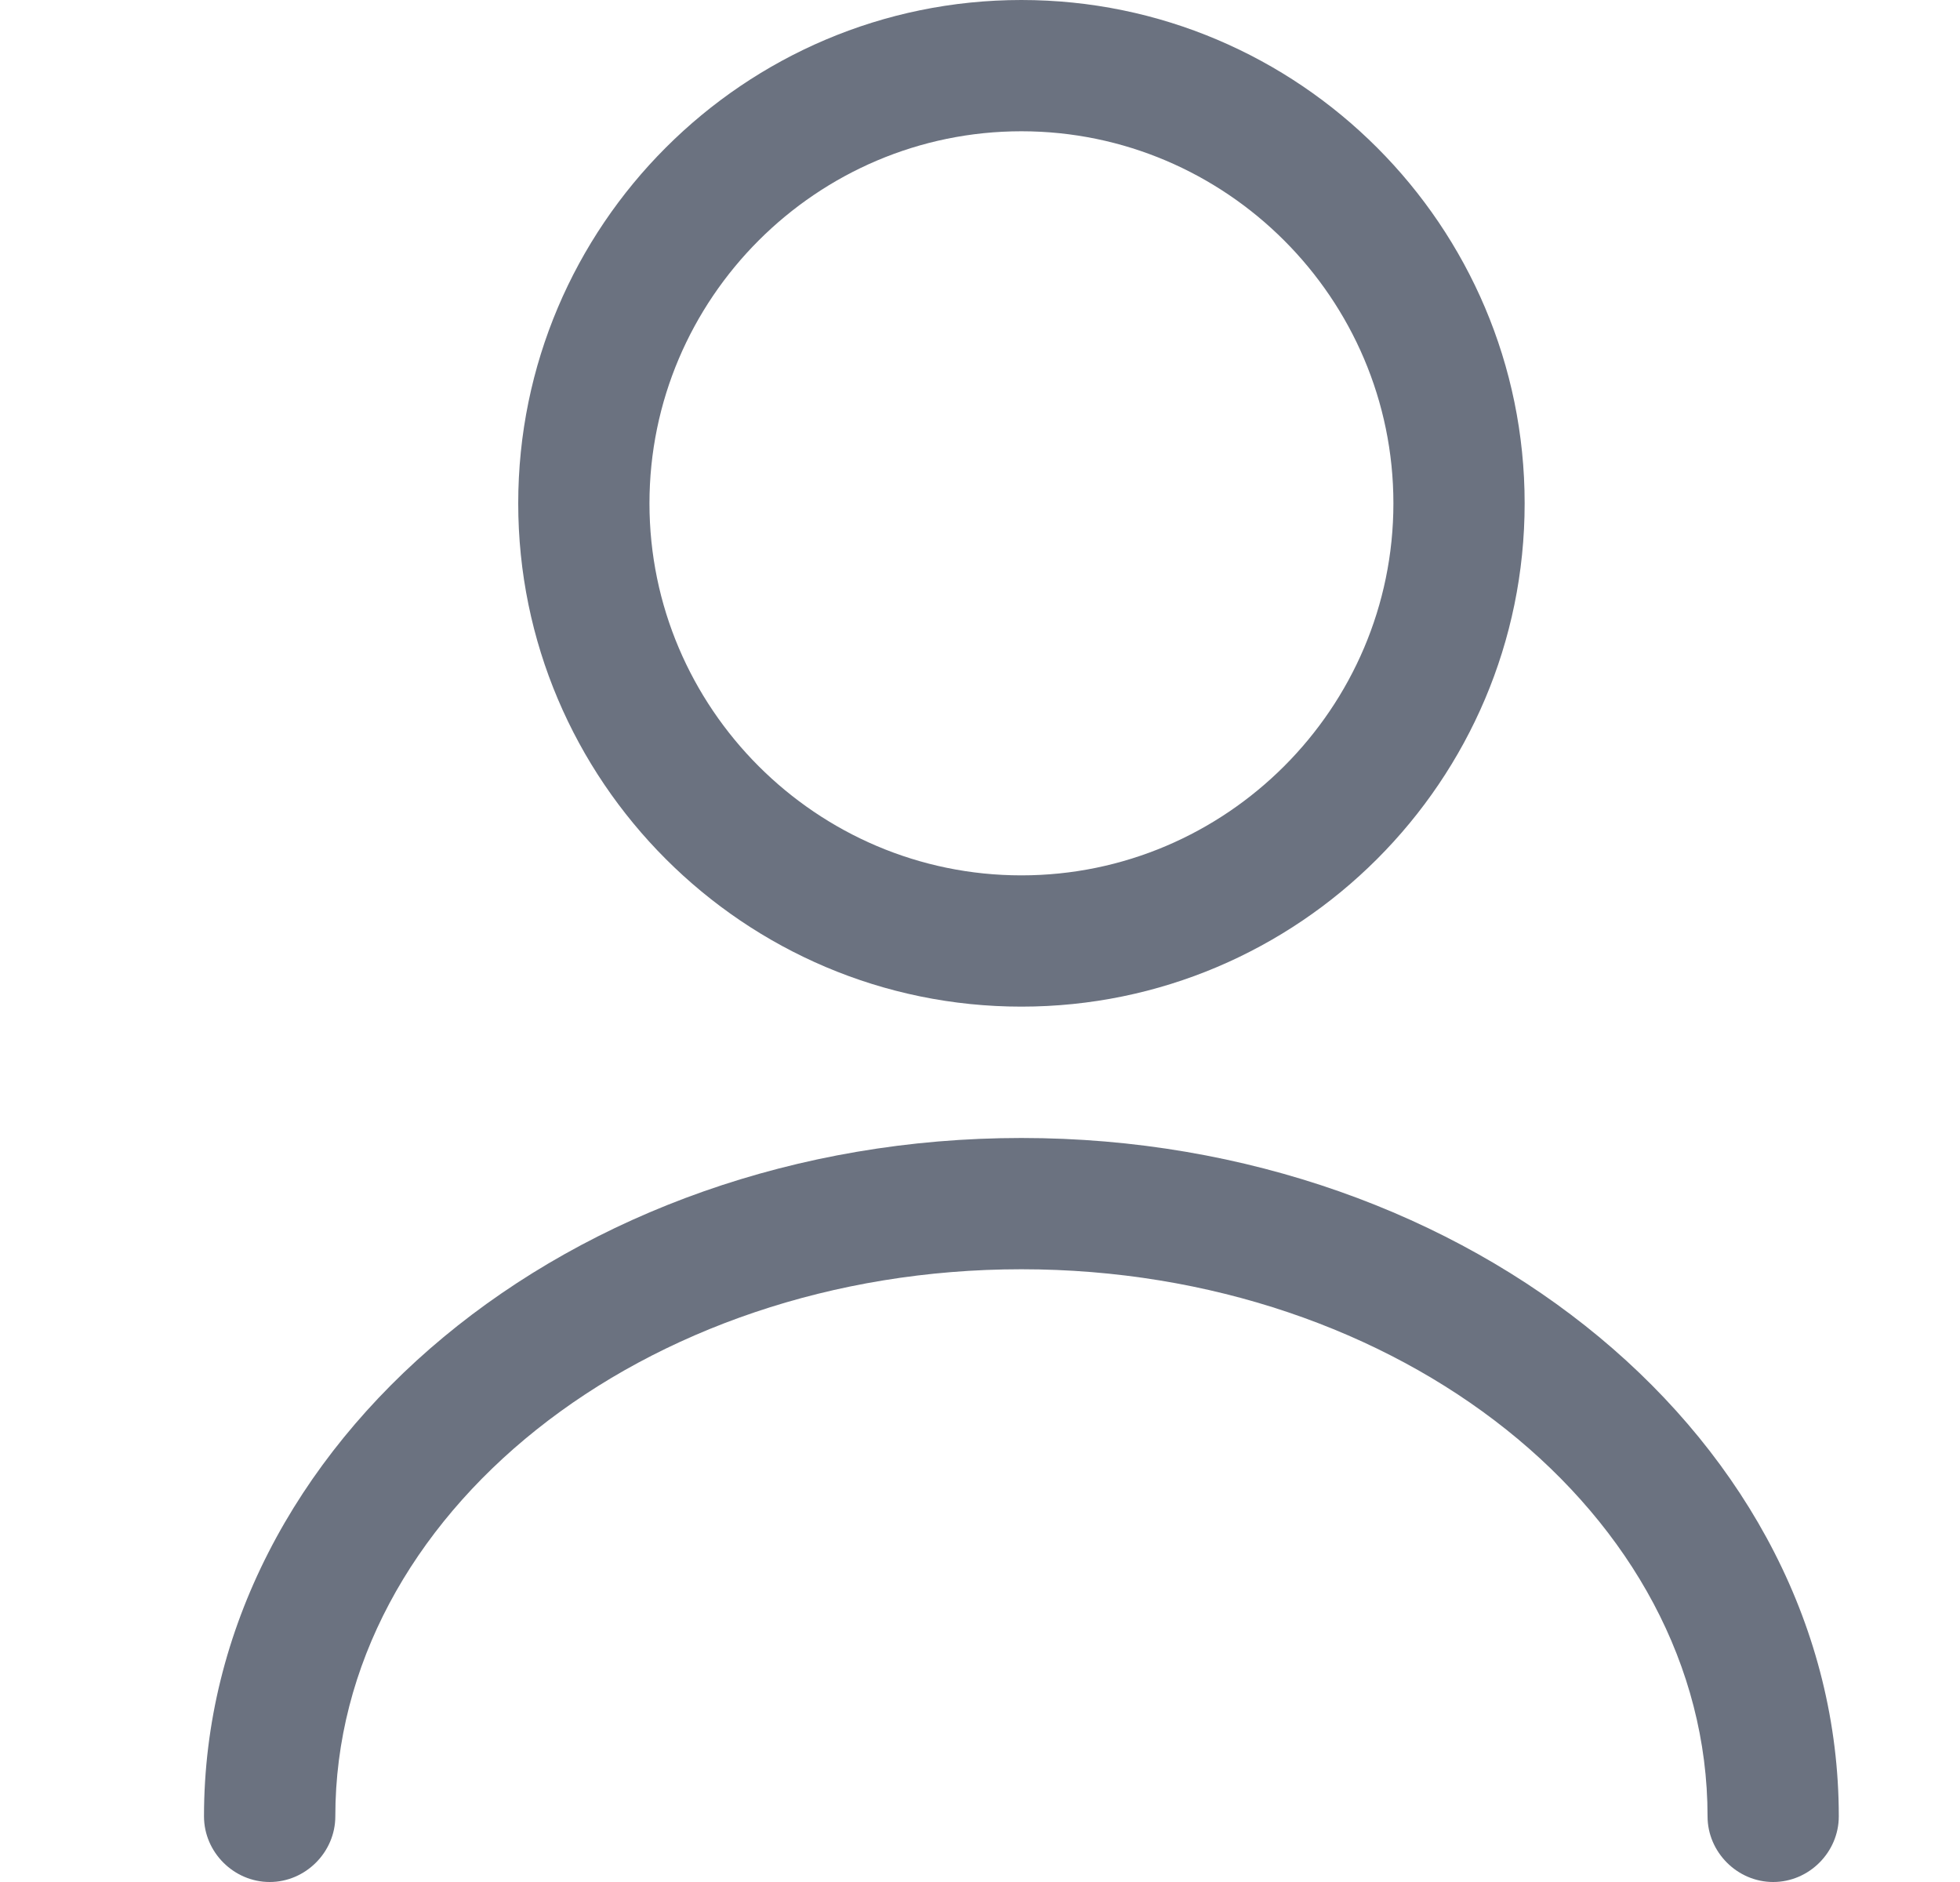
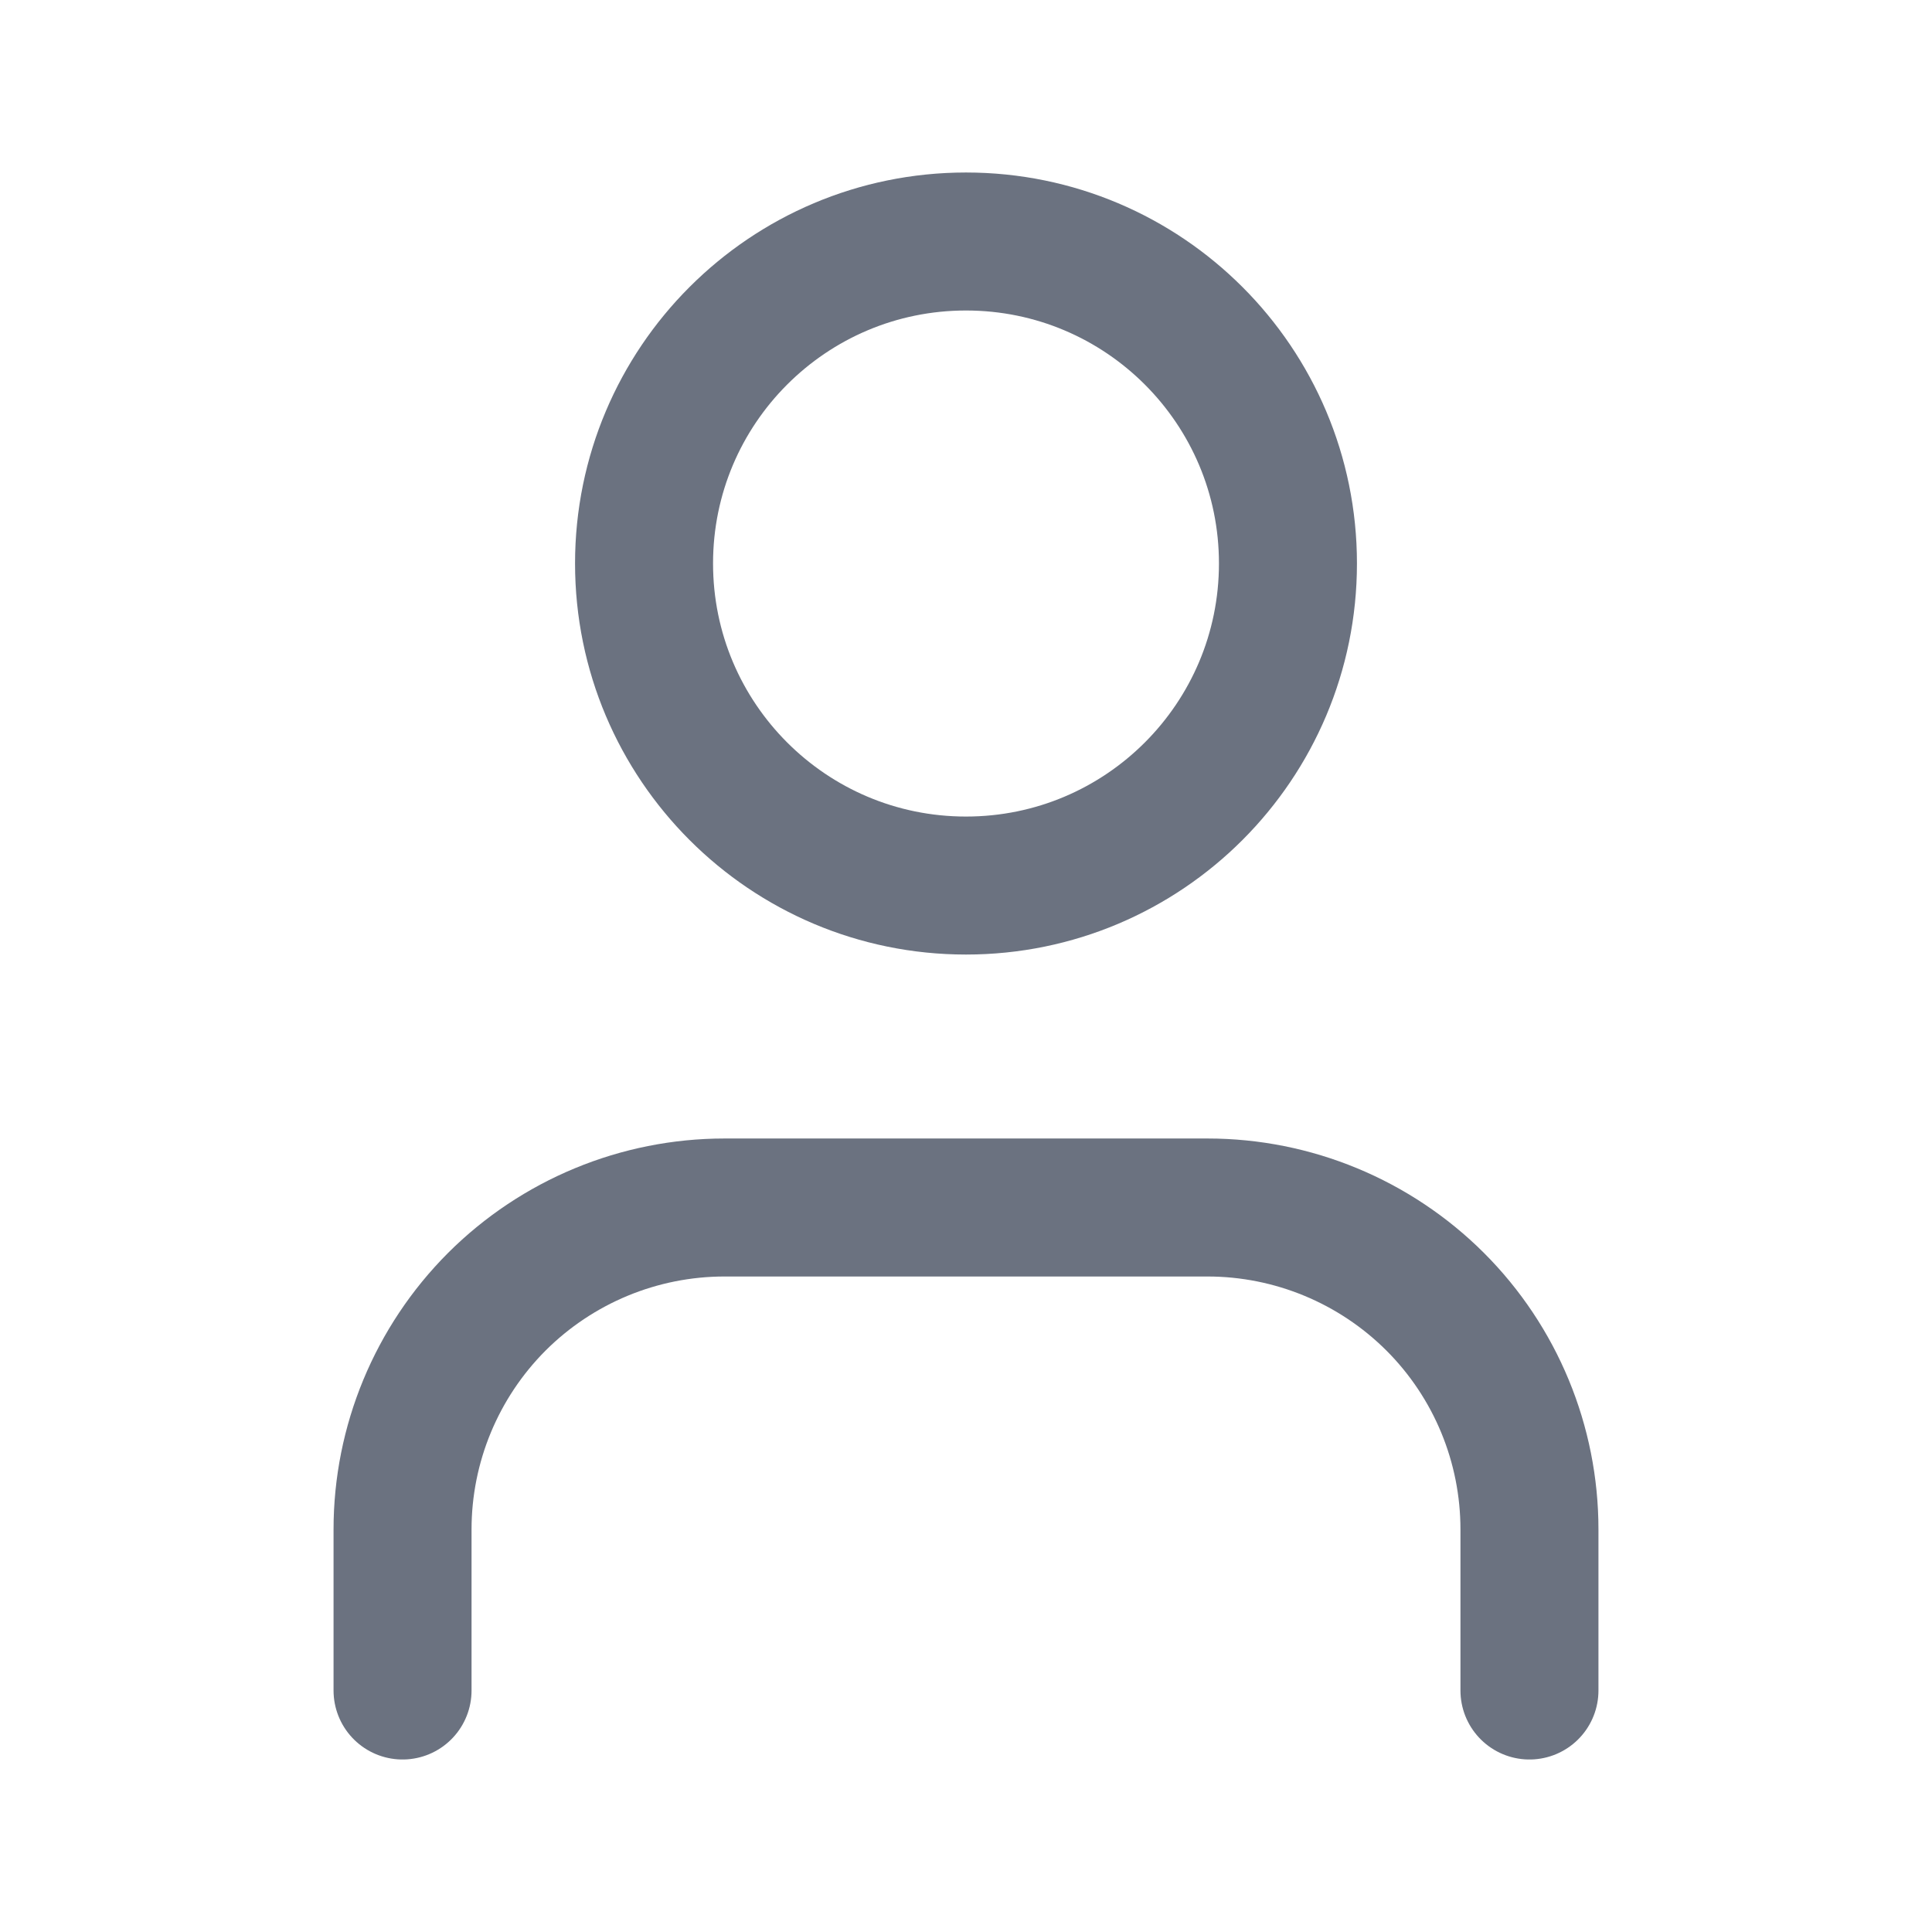
- <svg xmlns="http://www.w3.org/2000/svg" width="25" height="24" viewBox="0 0 25 24" fill="none">
-   <path d="M13.028 12.837C9.49 12.837 6.61 9.957 6.61 6.419C6.61 2.88 9.49 0 13.028 0C16.567 0 19.447 2.88 19.447 6.419C19.447 9.957 16.567 12.837 13.028 12.837ZM13.028 1.674C10.416 1.674 8.284 3.807 8.284 6.419C8.284 9.031 10.416 11.163 13.028 11.163C15.64 11.163 17.773 9.031 17.773 6.419C17.773 3.807 15.64 1.674 13.028 1.674Z" fill="#6B7280" />
-   <path d="M22.617 24C22.16 24 21.78 23.62 21.78 23.163C21.78 19.312 17.851 16.186 13.028 16.186C8.206 16.186 4.277 19.312 4.277 23.163C4.277 23.62 3.897 24 3.44 24C2.982 24 2.602 23.62 2.602 23.163C2.602 18.396 7.28 14.512 13.028 14.512C18.777 14.512 23.454 18.396 23.454 23.163C23.454 23.62 23.075 24 22.617 24Z" fill="#6B7280" />
+ <svg xmlns="http://www.w3.org/2000/svg" width="14" height="14" viewBox="0 0 14 14" fill="none">
+   <path d="M11.083 12.25V11.083C11.083 10.464 10.838 9.871 10.4 9.433C9.962 8.996 9.369 8.75 8.75 8.75H5.25C4.631 8.75 4.038 8.996 3.6 9.433C3.163 9.871 2.917 10.464 2.917 11.083V12.25" stroke="#6B7280" stroke-linecap="round" stroke-linejoin="round" />
+   <path d="M7 6.417C8.289 6.417 9.333 5.372 9.333 4.083C9.333 2.795 8.289 1.75 7 1.75C5.711 1.75 4.667 2.795 4.667 4.083C4.667 5.372 5.711 6.417 7 6.417Z" stroke="#6B7280" stroke-linecap="round" stroke-linejoin="round" />
</svg>
